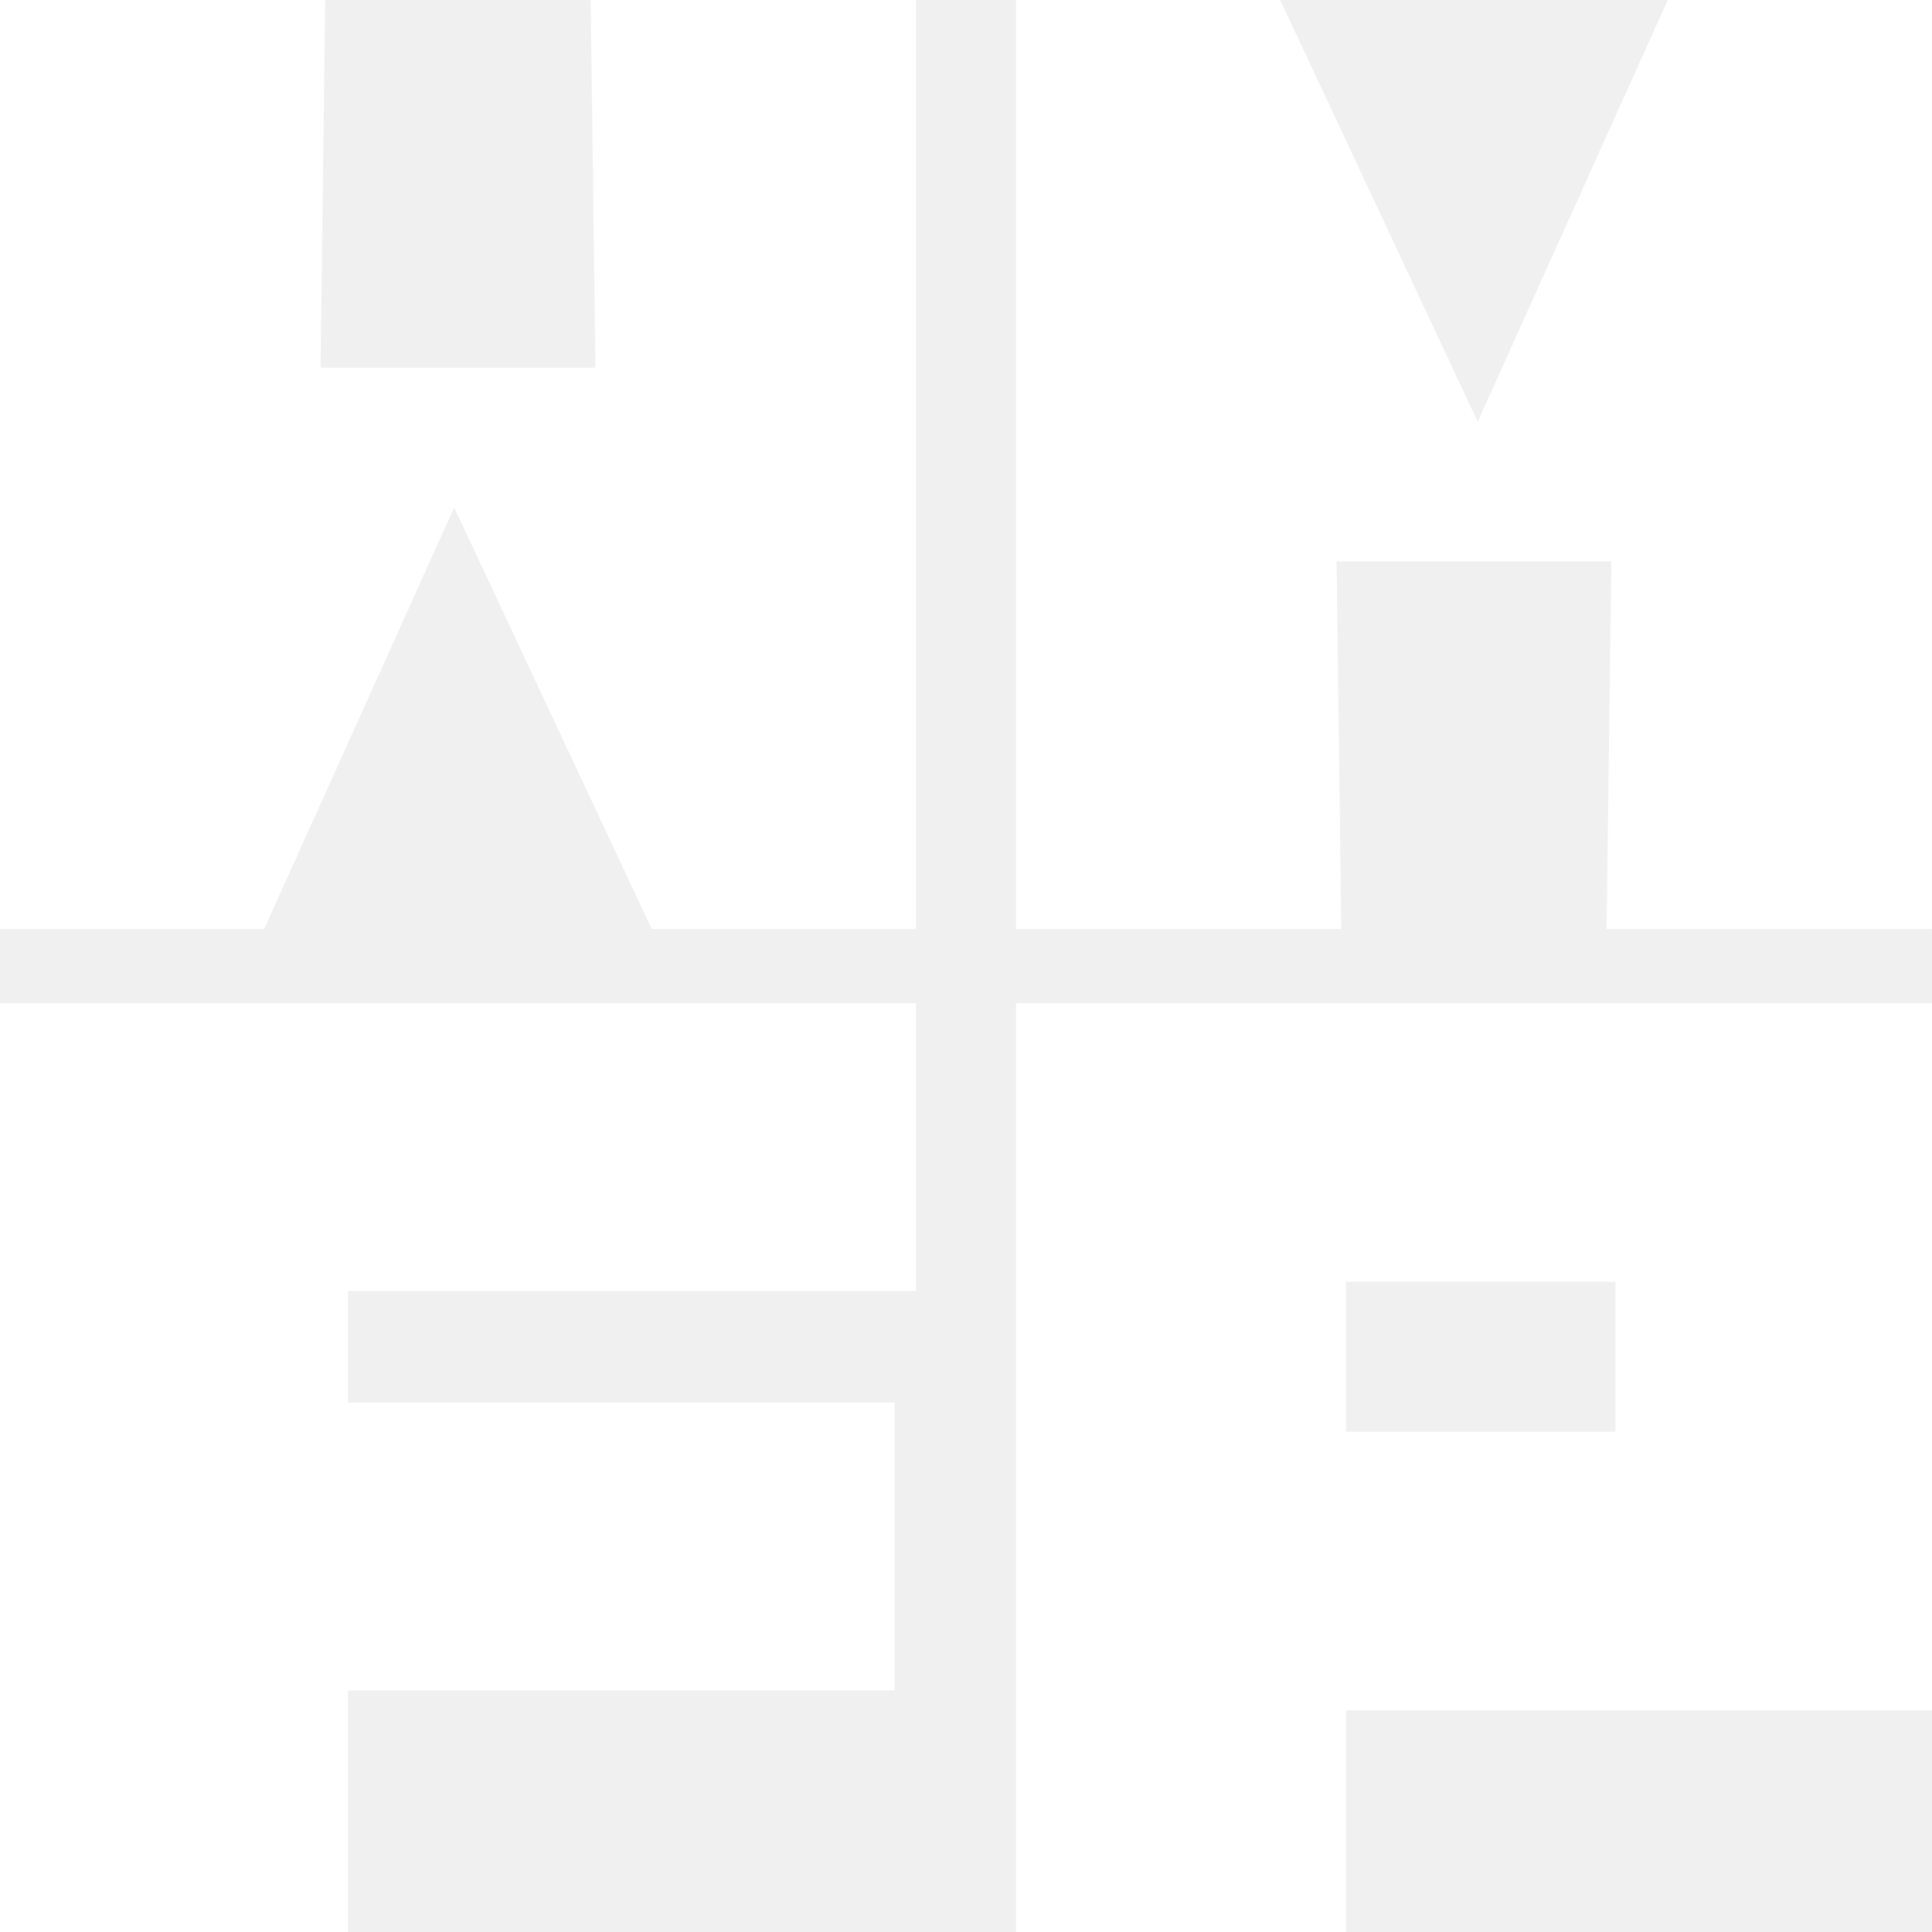
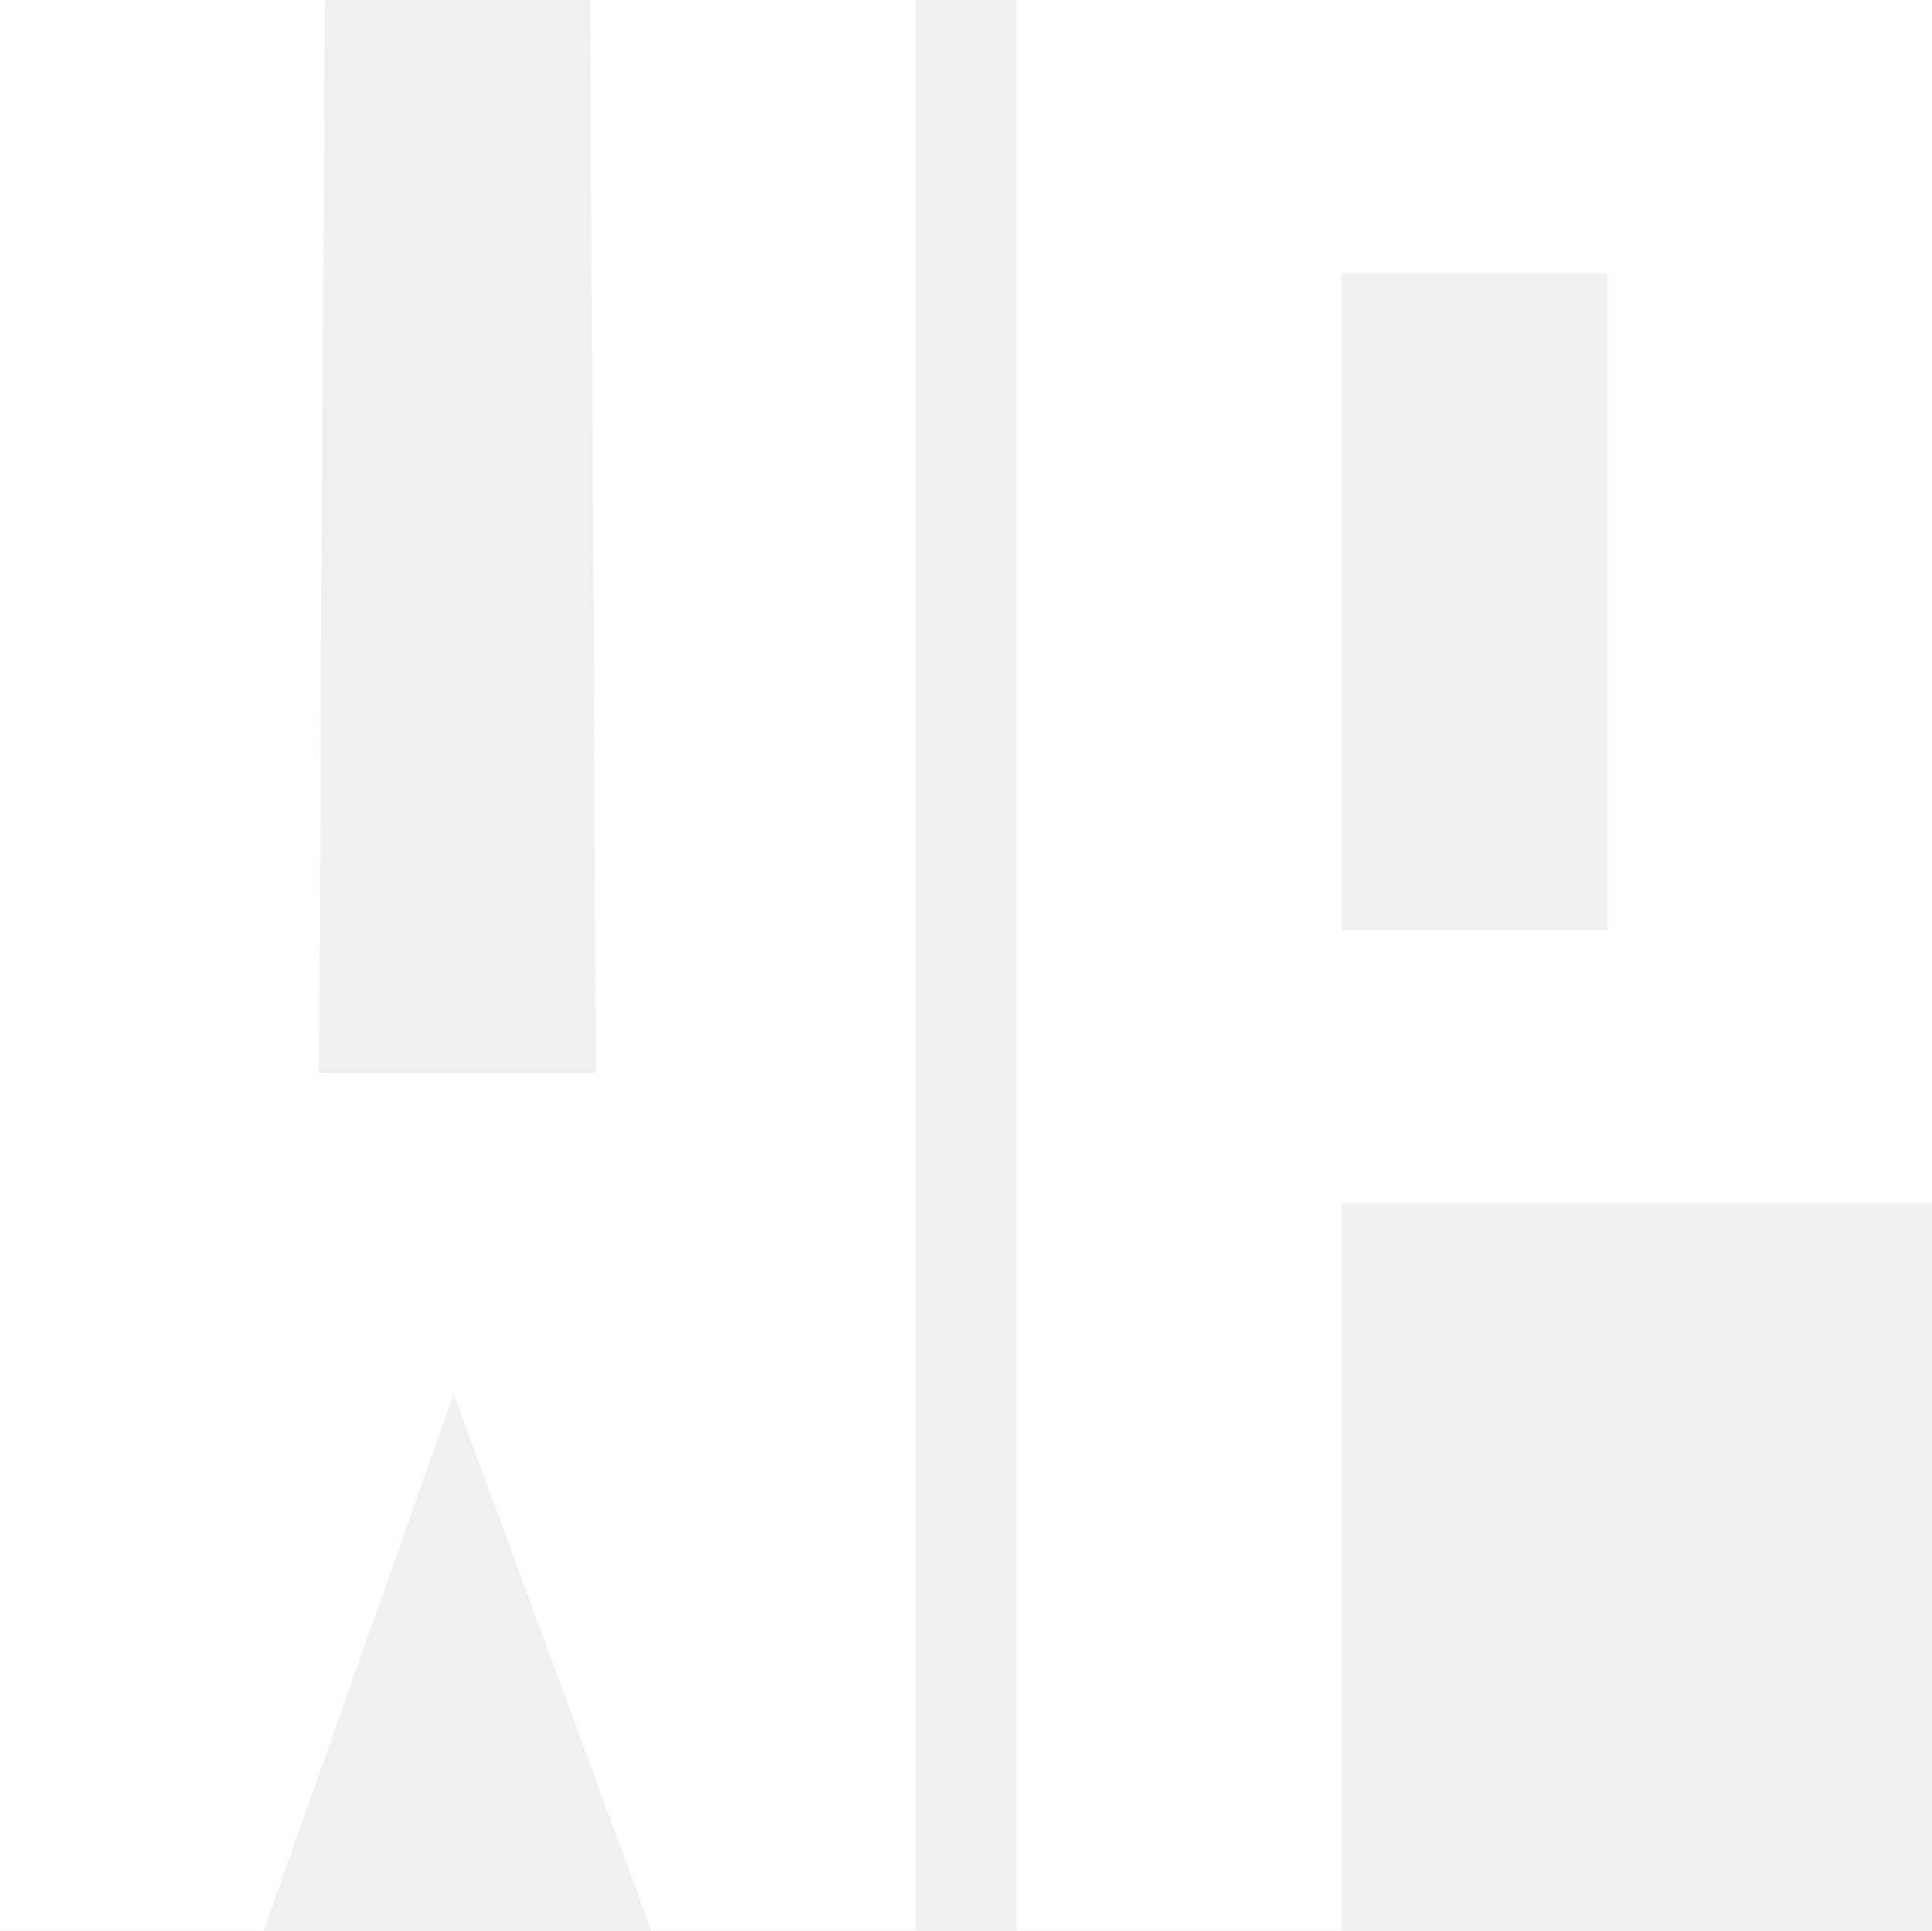
- <svg xmlns="http://www.w3.org/2000/svg" viewBox="0 0 1485 1485">
+ <svg xmlns="http://www.w3.org/2000/svg" viewBox="0 0 1485 1484">
  <style>
-     path, polygon { fill: #fff; }
+     polygon, path { fill: #ffffff; }
  </style>
-   <polygon points="243.85 481.1 249.95 0 .05 0 .05 714.1 203.05 714.1 367.35 349.5 330.55 350.5 500.95 714.1 703.95 714.1 703.95 0 454.05 0 460.15 481.1 529.55 282.6 173.45 282.6 243.85 481.1" />
-   <polygon points="1241.1 233 1234.9 714.1 1484.9 714.1 1484.9 0 1281.9 0 1117.6 364.6 1154.3 363.6 984 0 781 0 781 714.1 1030.9 714.1 1024.8 233 955.4 431.5 1311.4 431.5 1241.1 233" />
-   <path d="M0.0 771.0H267.411V1485.0H0.0ZM0.0 771.0H704.0V992.34H0.0ZM251.039 1078.02H687.628V1299.36H251.039Z" />
-   <path d="M781 771.0H1034.647V1485.0H781ZM920.765 1100.46H1241.706V985.2H920.765V771.0H1485.0V1314.66H920.765Z" />
+   <polygon points="243.5 1152 249.6 0 -.3 0 -.3 1484 202.7 1484 366.9 1020.4 330.2 1021.4 500.5 1484 703.6 1484 703.6 0 453.6 0 459.7 1152 529.1 824.5 173.1 824.5 243.5 1152" />
+   <path d="M781.400 0.000 L816.400 0.000 L1031.000 0.000 L1031.000 266.000 L1031.000 1012.000 L1031.000 1484.000 L816.400 1484.000 L781.400 1484.000 L781.400 1012.000 L781.400 266.000 Z M921.000 715.000 L1121.000 715.000 L1235.700 715.000 L1235.700 266.000 L1235.700 210.000 L1121.000 210.000 L921.000 210.000 L921.000 0.000 L1121.000 0.000 L1355.700 0.000 L1485.300 0.000 L1485.300 266.000 L1485.300 925.000 L1355.700 925.000 L1121.000 925.000 L921.000 925.000 Z" />
</svg>
